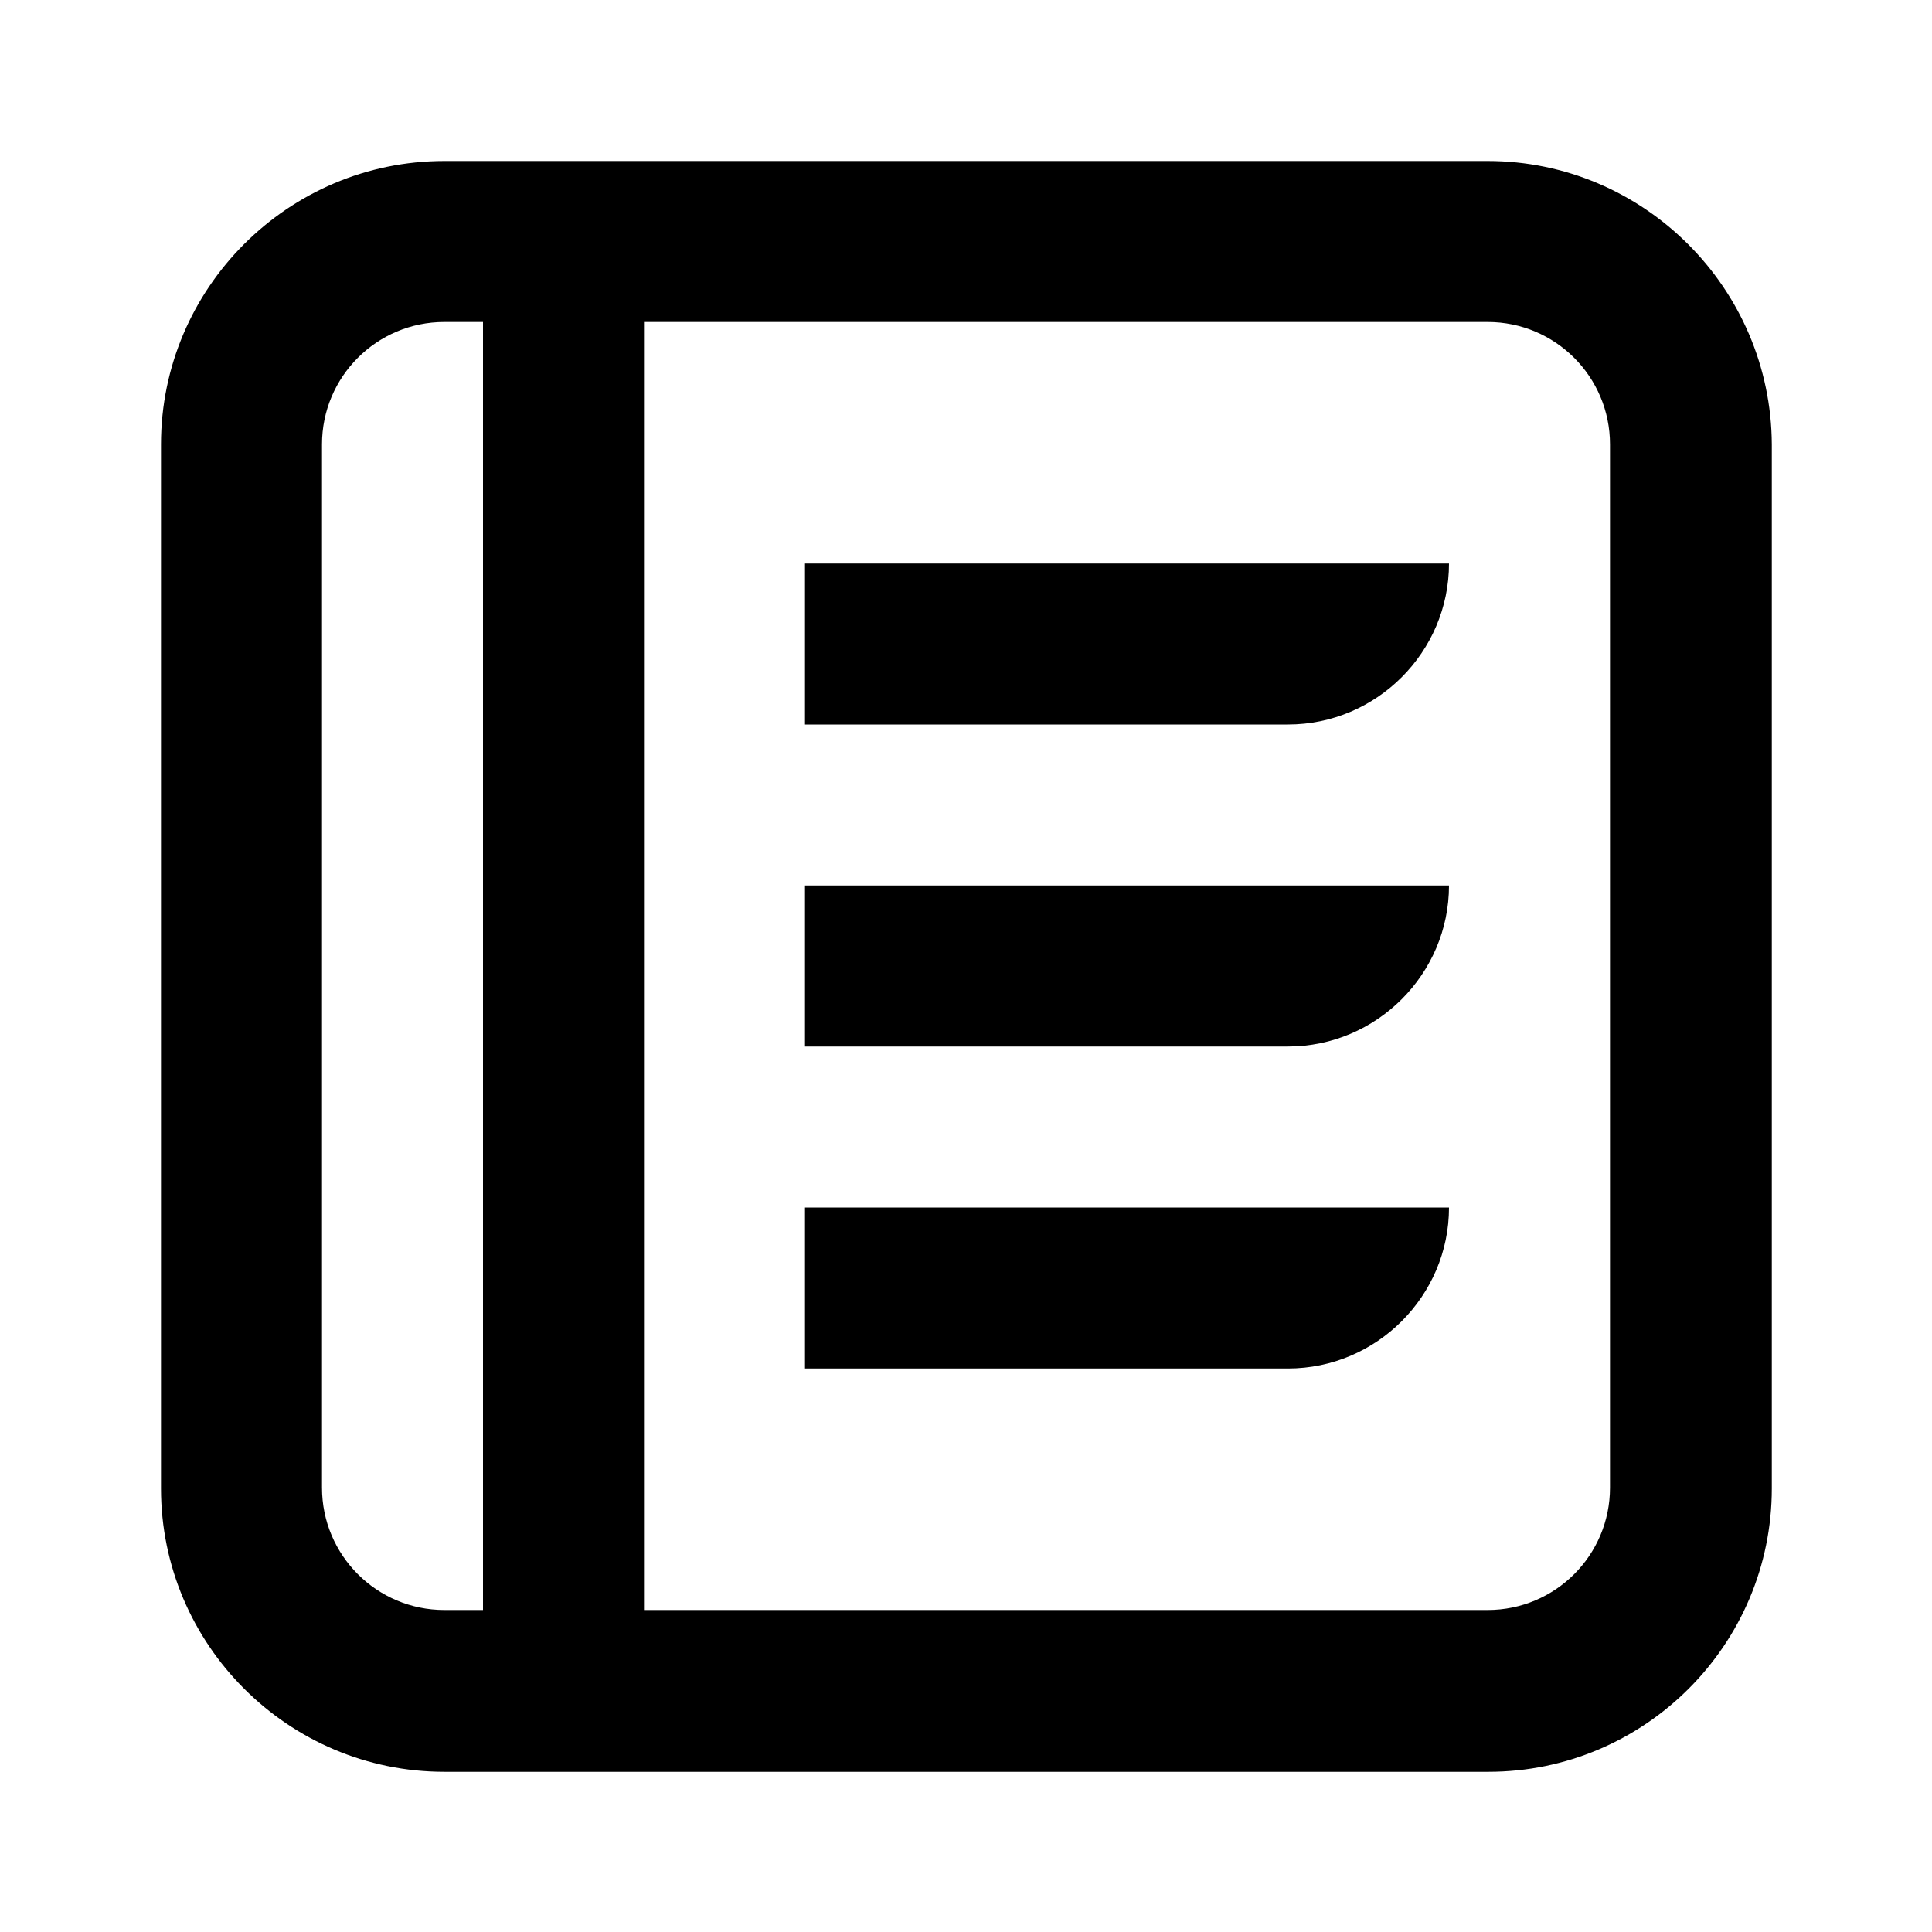
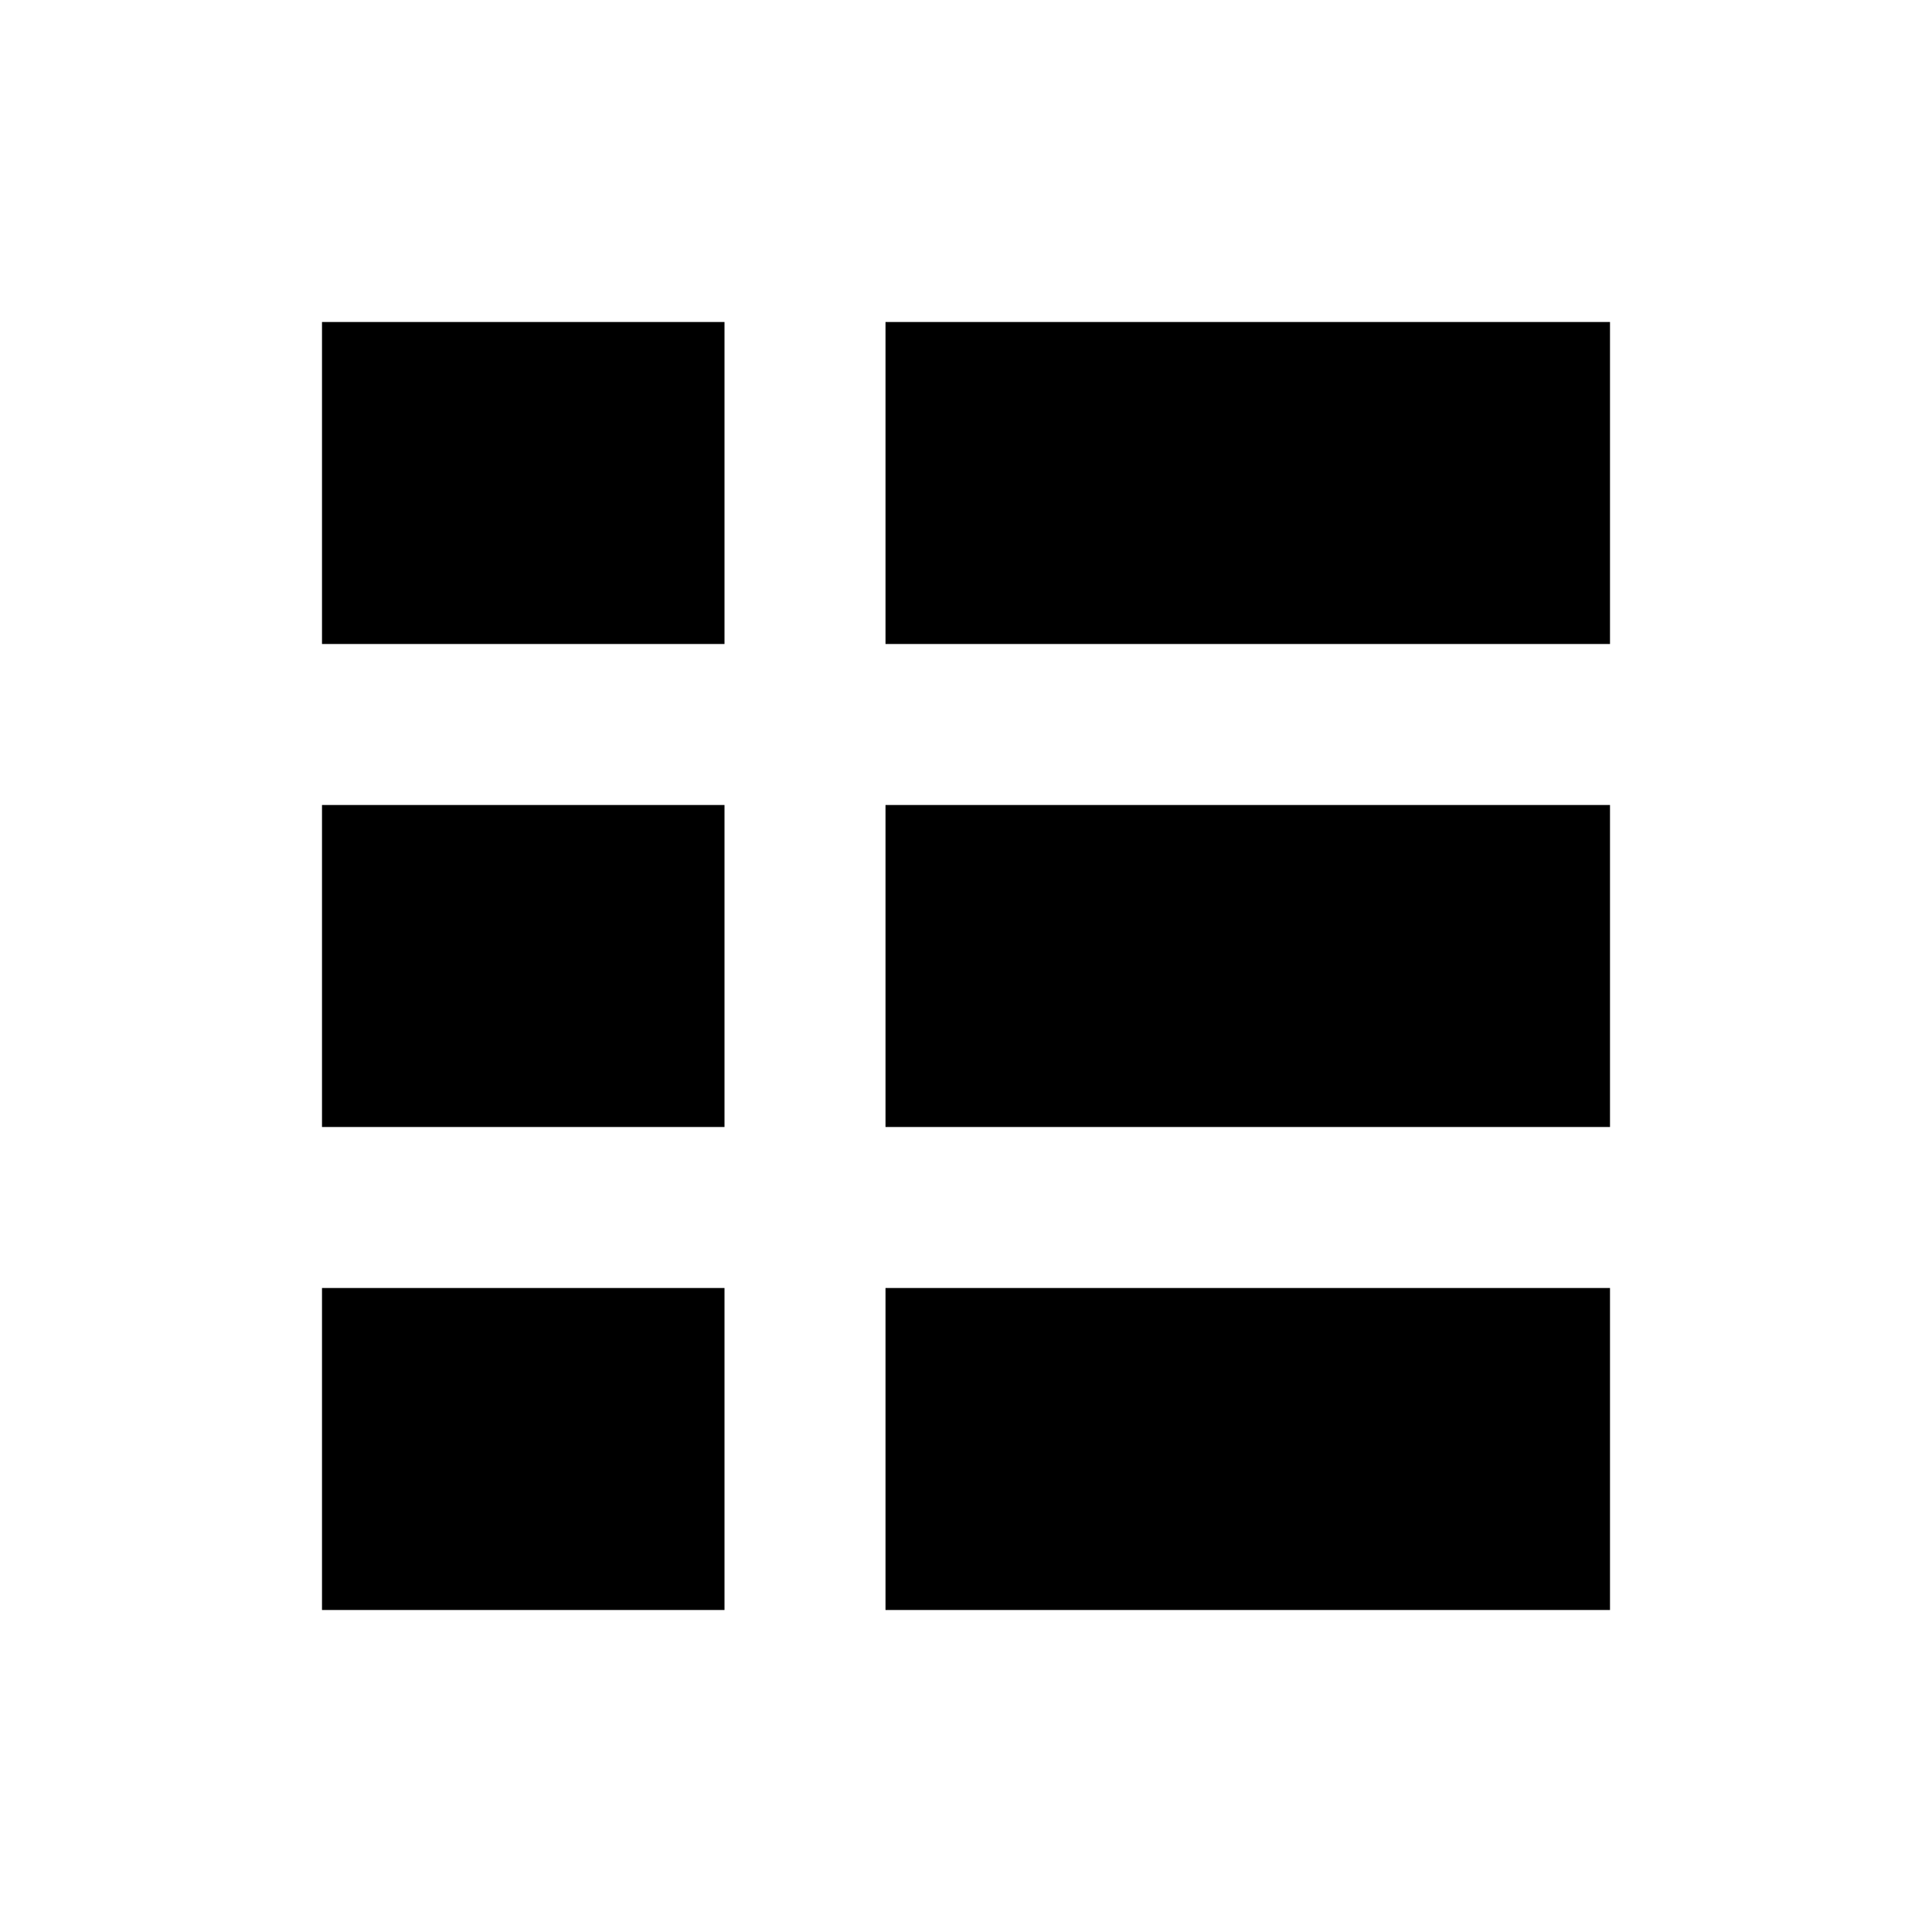
<svg xmlns="http://www.w3.org/2000/svg" width="24" height="24" viewBox="0 0 24 24">
-   <path d="M10 17H16C17.1 17 18 16.1 18 15H10V17ZM10 9H16C17.1 9 18 8.1 18 7H10V9ZM18.48 2H5.52C3.58 2 2 3.58 2 5.52V18.49C2 20.43 3.58 22.01 5.52 22.01H18.49C20.43 22.01 22.01 20.43 22.01 18.49V5.52C22 3.58 20.42 2 18.48 2ZM6 20H5.52C4.68 20 4 19.32 4 18.48V5.52C4 4.68 4.68 4 5.52 4H6V20ZM20 18.48C20 19.32 19.32 20 18.48 20H8V4H18.48C19.32 4 20 4.68 20 5.52V18.48ZM10 13H16C17.1 13 18 12.1 18 11H10V13Z" />
+   <path d="M11 8H20V4H11V8ZM11 20H20V16H11V20ZM11 14H20V10H11V14Z" />
+   <path d="M4 8H9V4H4V8ZM4 20H9V16H4V20ZM4 14H9V10H4V14Z" />
</svg>
